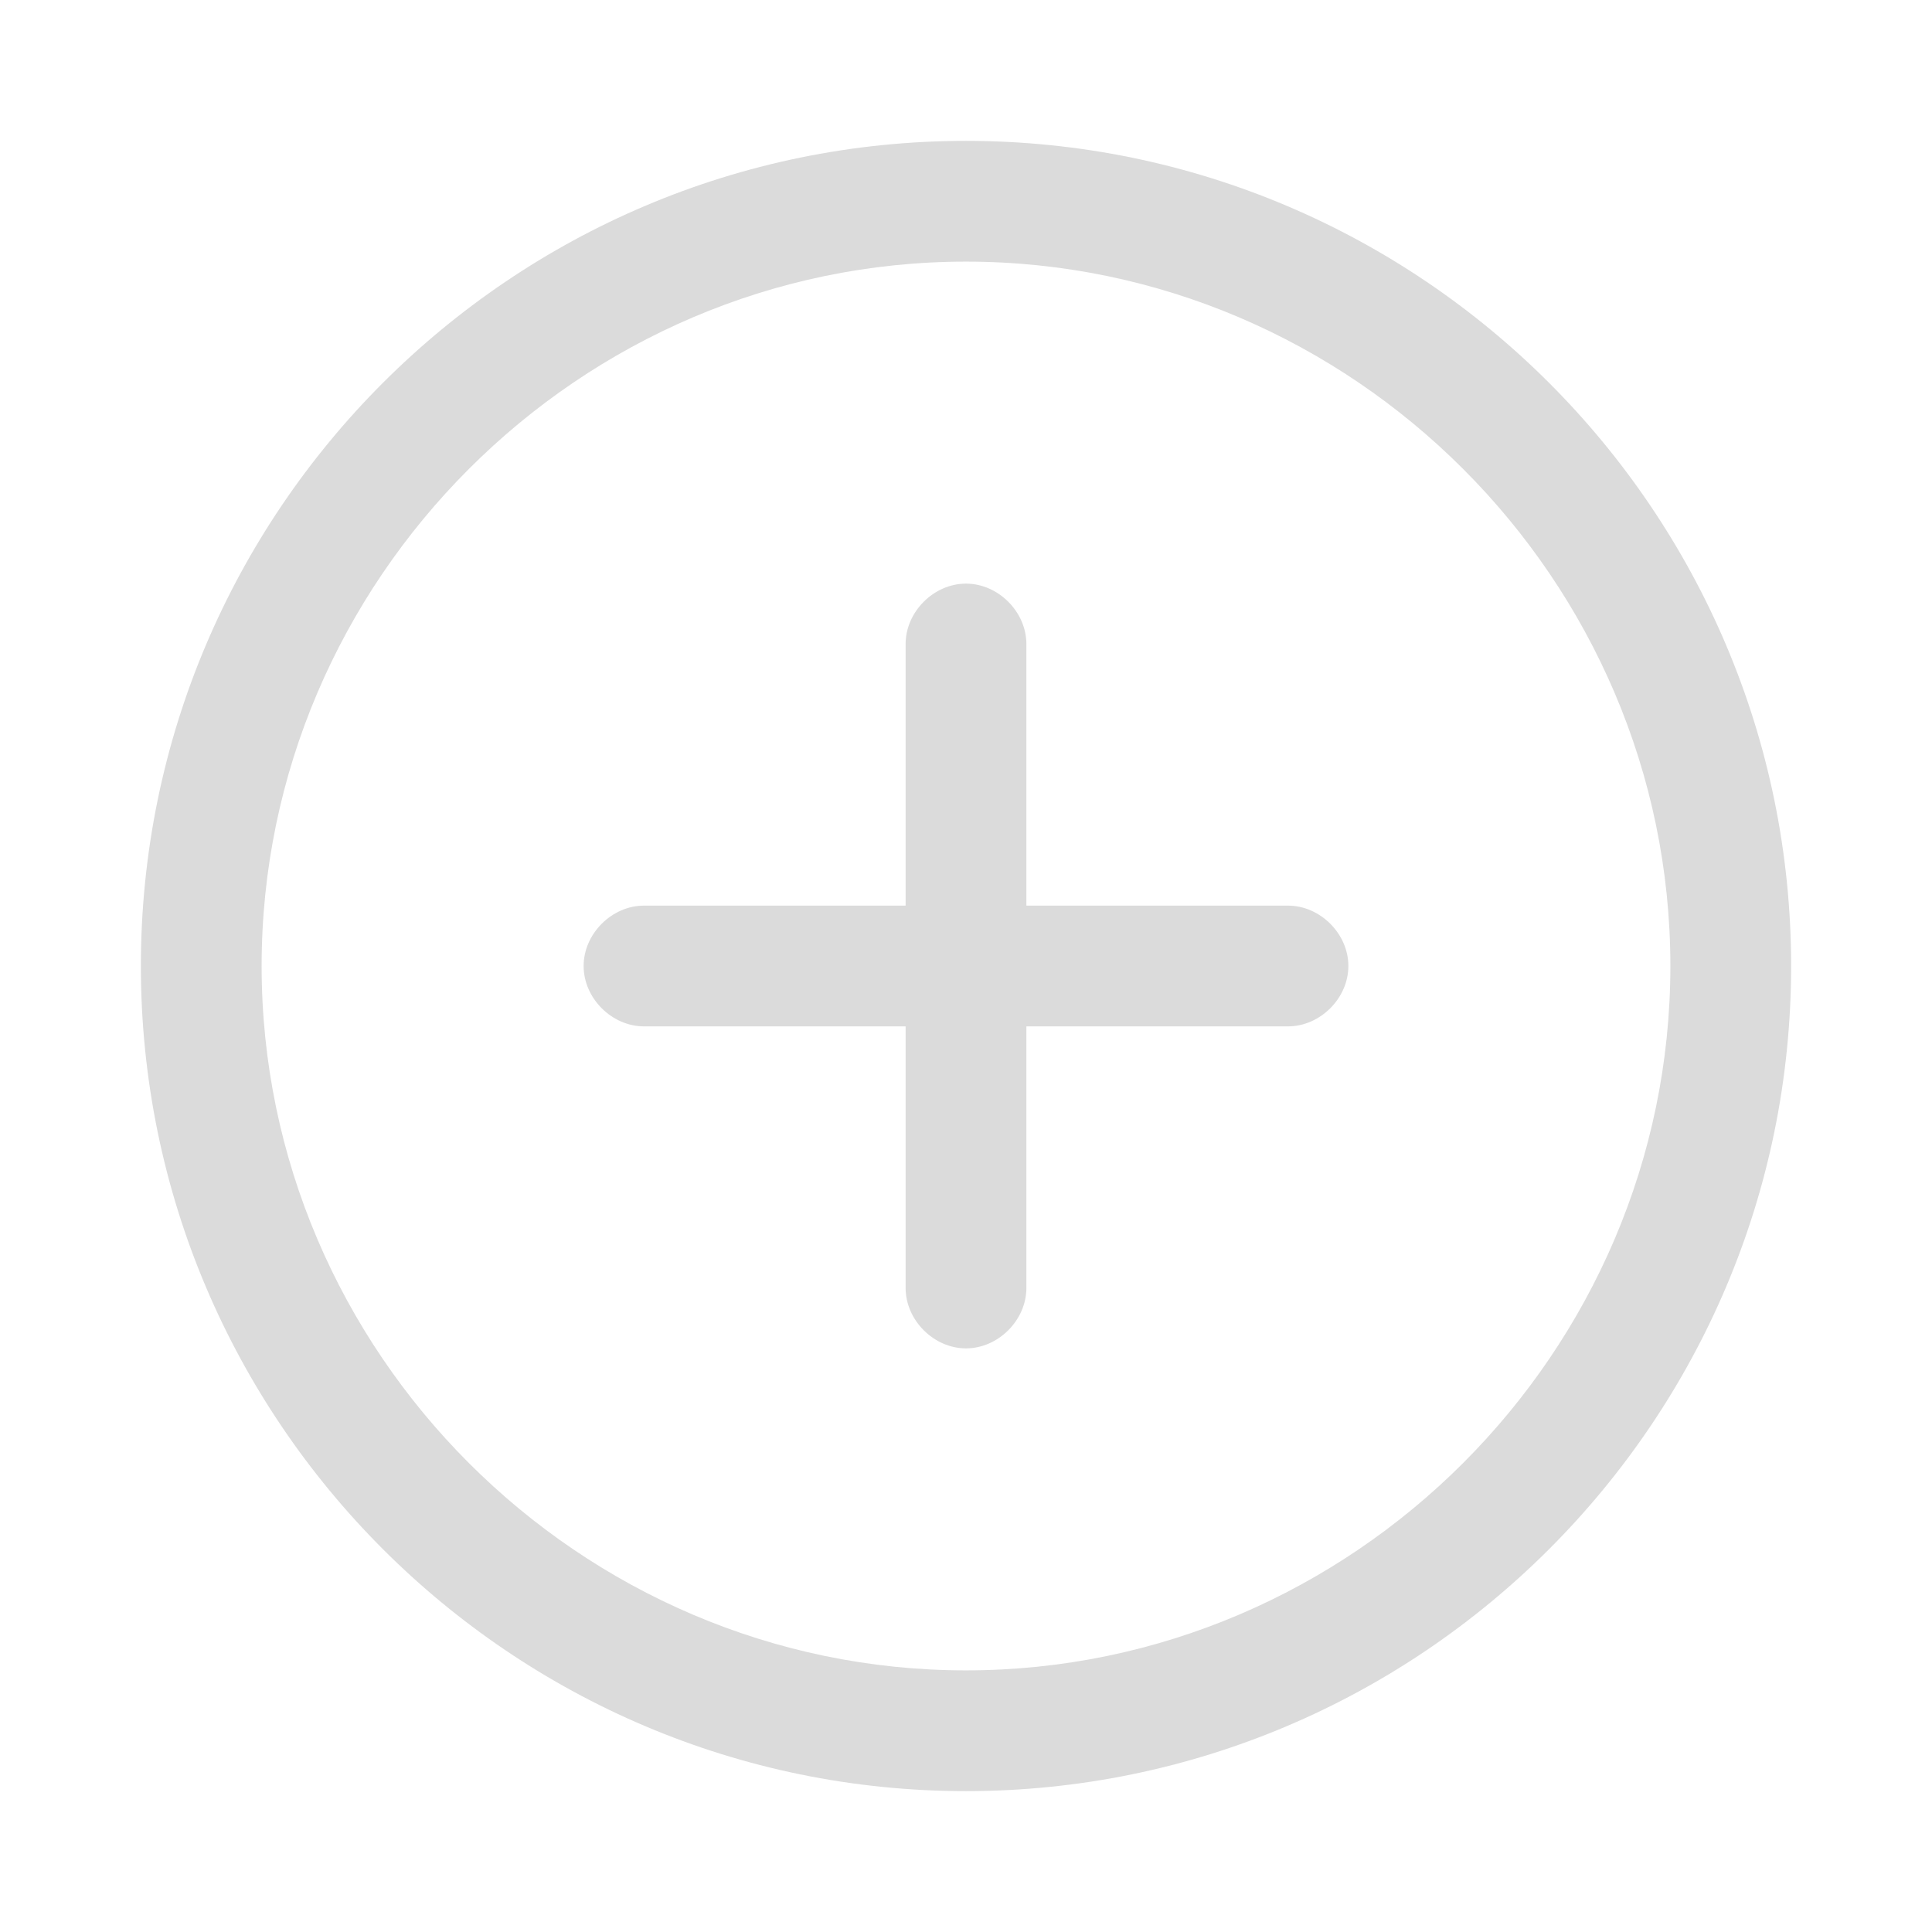
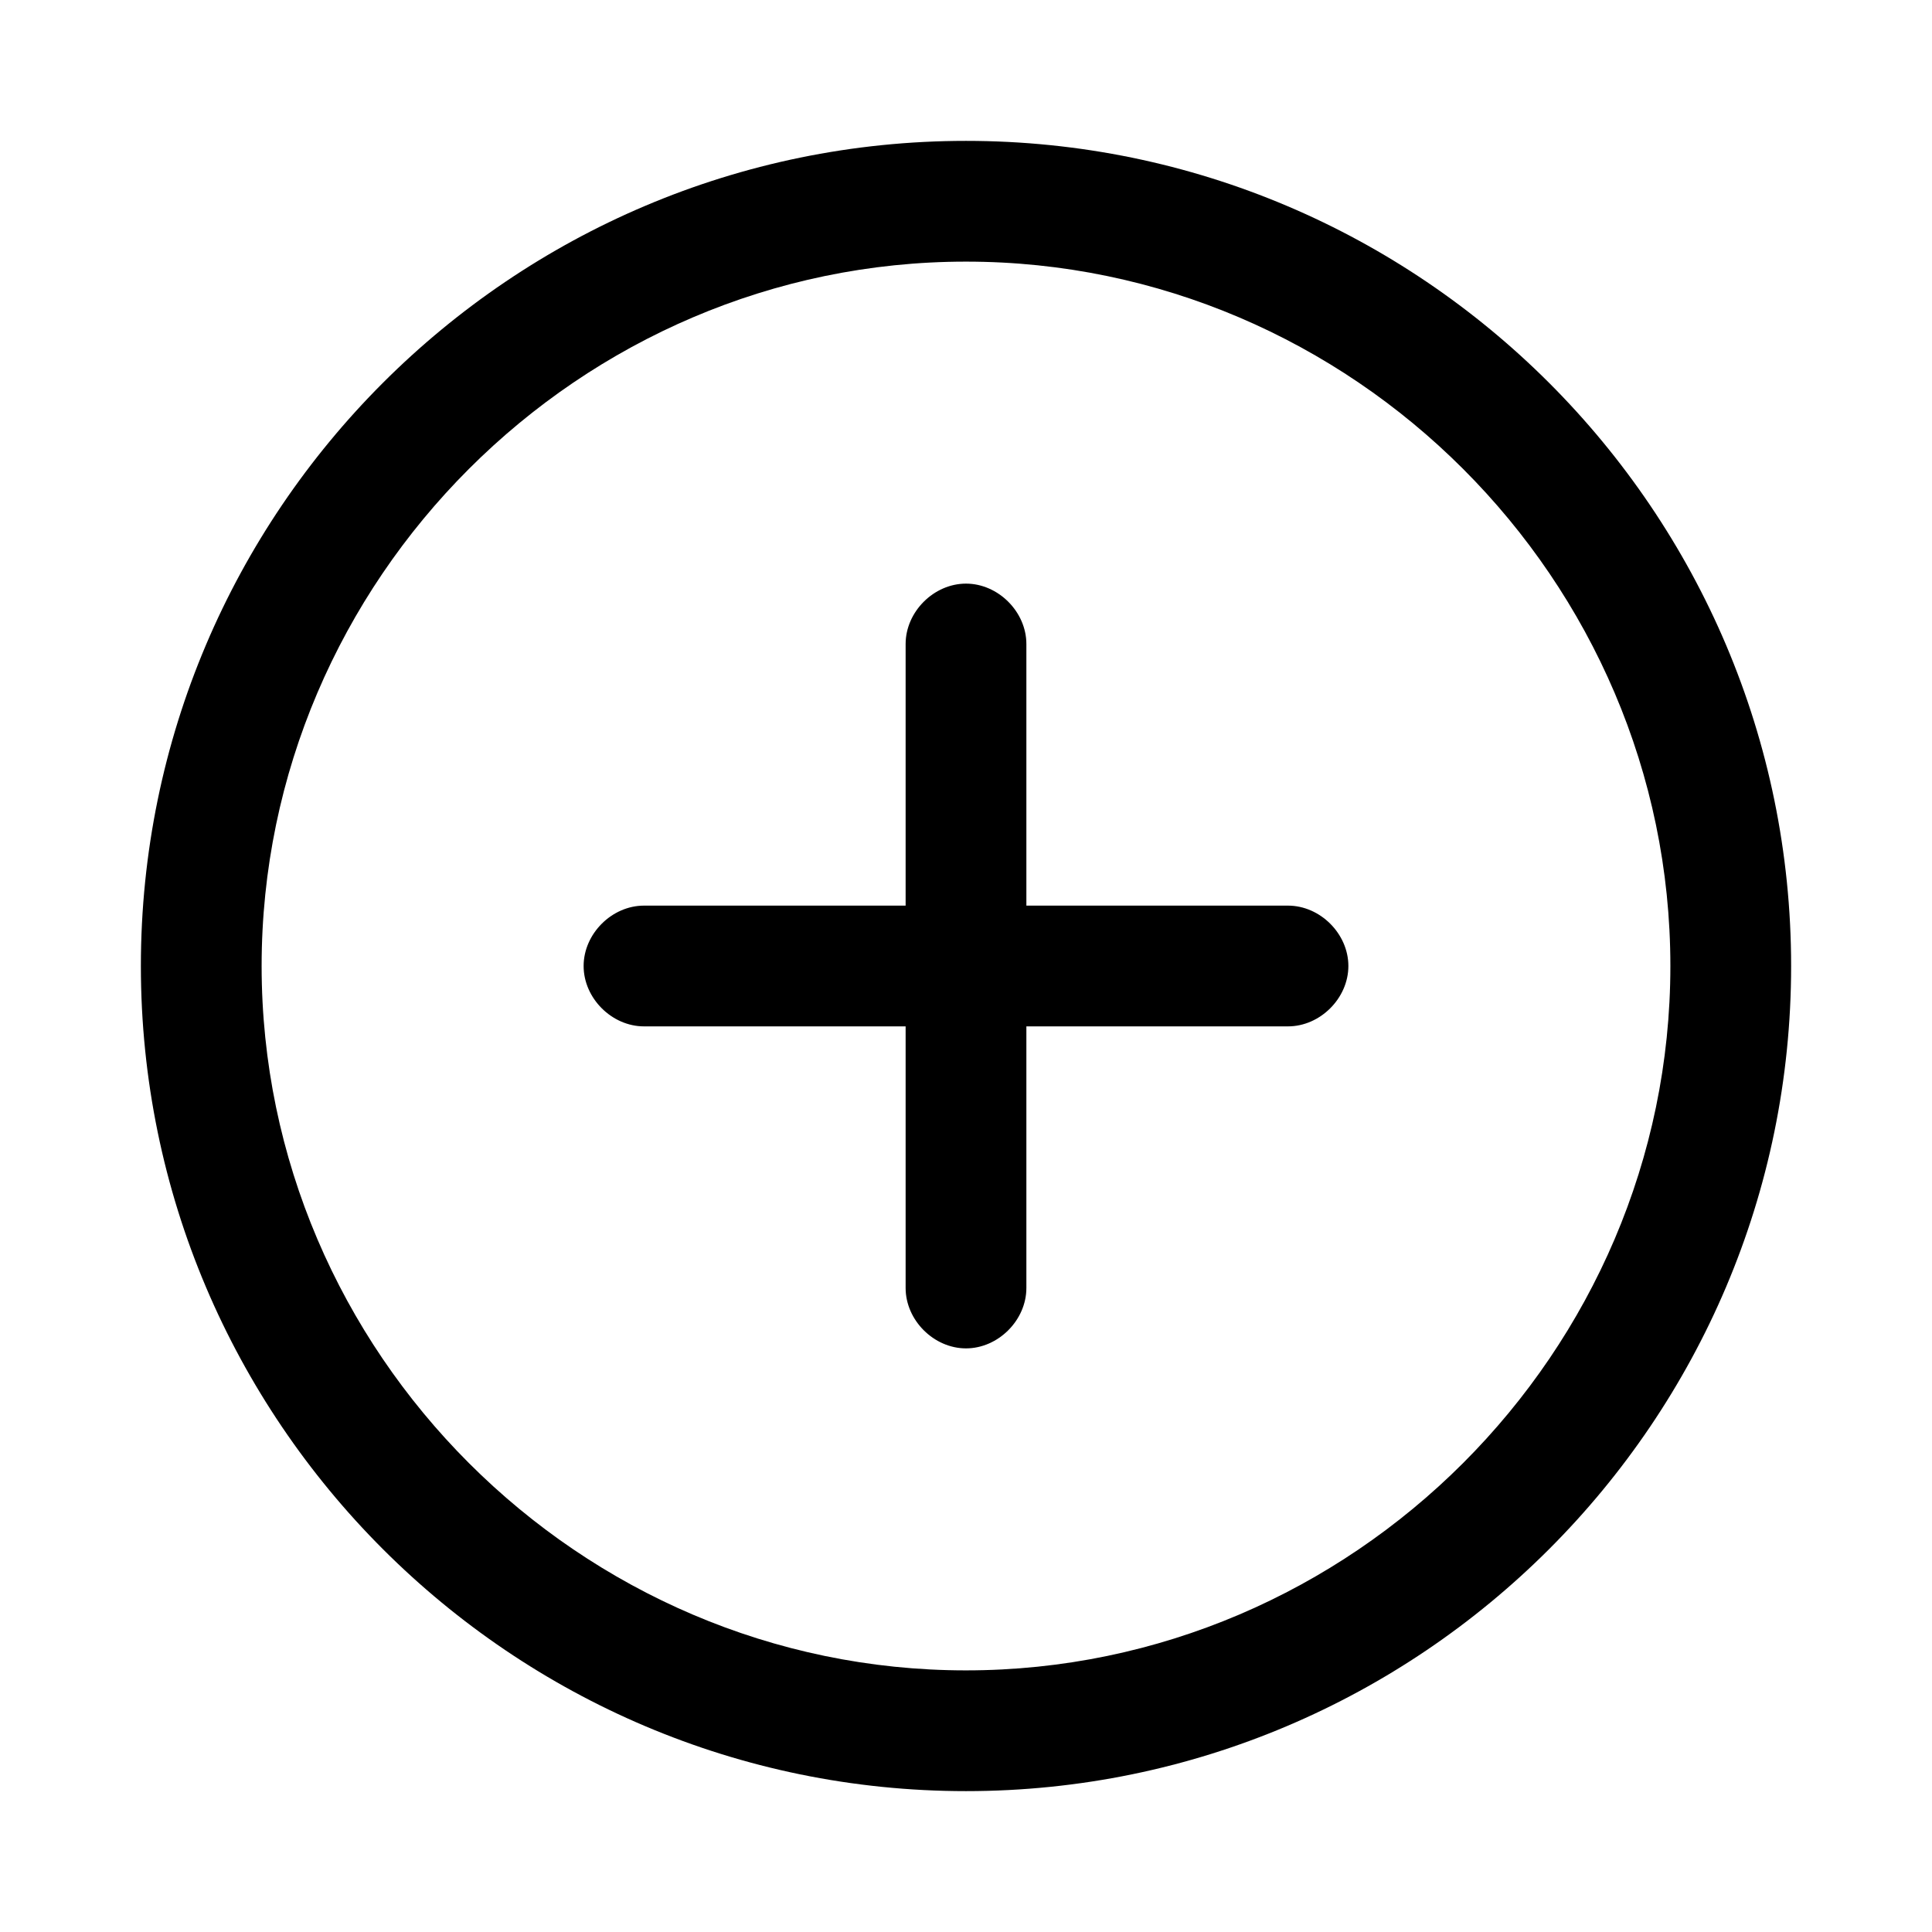
<svg xmlns="http://www.w3.org/2000/svg" class="icon" width="200px" height="200.00px" viewBox="0 0 1024 1024" version="1.1">
-   <path fill="#dbdbdb" d="M512 74.667C270.933 74.667 74.667 270.933 74.667 512S270.933 949.333 512 949.333 949.333 753.067 949.333 512 753.067 74.667 512 74.667z m0 810.667c-204.8 0-373.333-168.533-373.333-373.333S307.2 138.667 512 138.667 885.333 307.2 885.333 512 716.8 885.333 512 885.333zM682.667 480h-138.667V341.333c0-17.067-14.933-32-32-32s-32 14.933-32 32v138.667H341.333c-17.067 0-32 14.933-32 32s14.933 32 32 32h138.667V682.667c0 17.067 14.933 32 32 32s32-14.933 32-32v-138.667H682.667c17.067 0 32-14.933 32-32s-14.933-32-32-32z" />
+   <path d="M512 74.667C270.933 74.667 74.667 270.933 74.667 512S270.933 949.333 512 949.333 949.333 753.067 949.333 512 753.067 74.667 512 74.667z m0 810.667c-204.8 0-373.333-168.533-373.333-373.333S307.2 138.667 512 138.667 885.333 307.2 885.333 512 716.8 885.333 512 885.333zM682.667 480h-138.667V341.333c0-17.067-14.933-32-32-32s-32 14.933-32 32v138.667H341.333c-17.067 0-32 14.933-32 32s14.933 32 32 32h138.667V682.667c0 17.067 14.933 32 32 32s32-14.933 32-32v-138.667H682.667c17.067 0 32-14.933 32-32s-14.933-32-32-32z" />
</svg>
